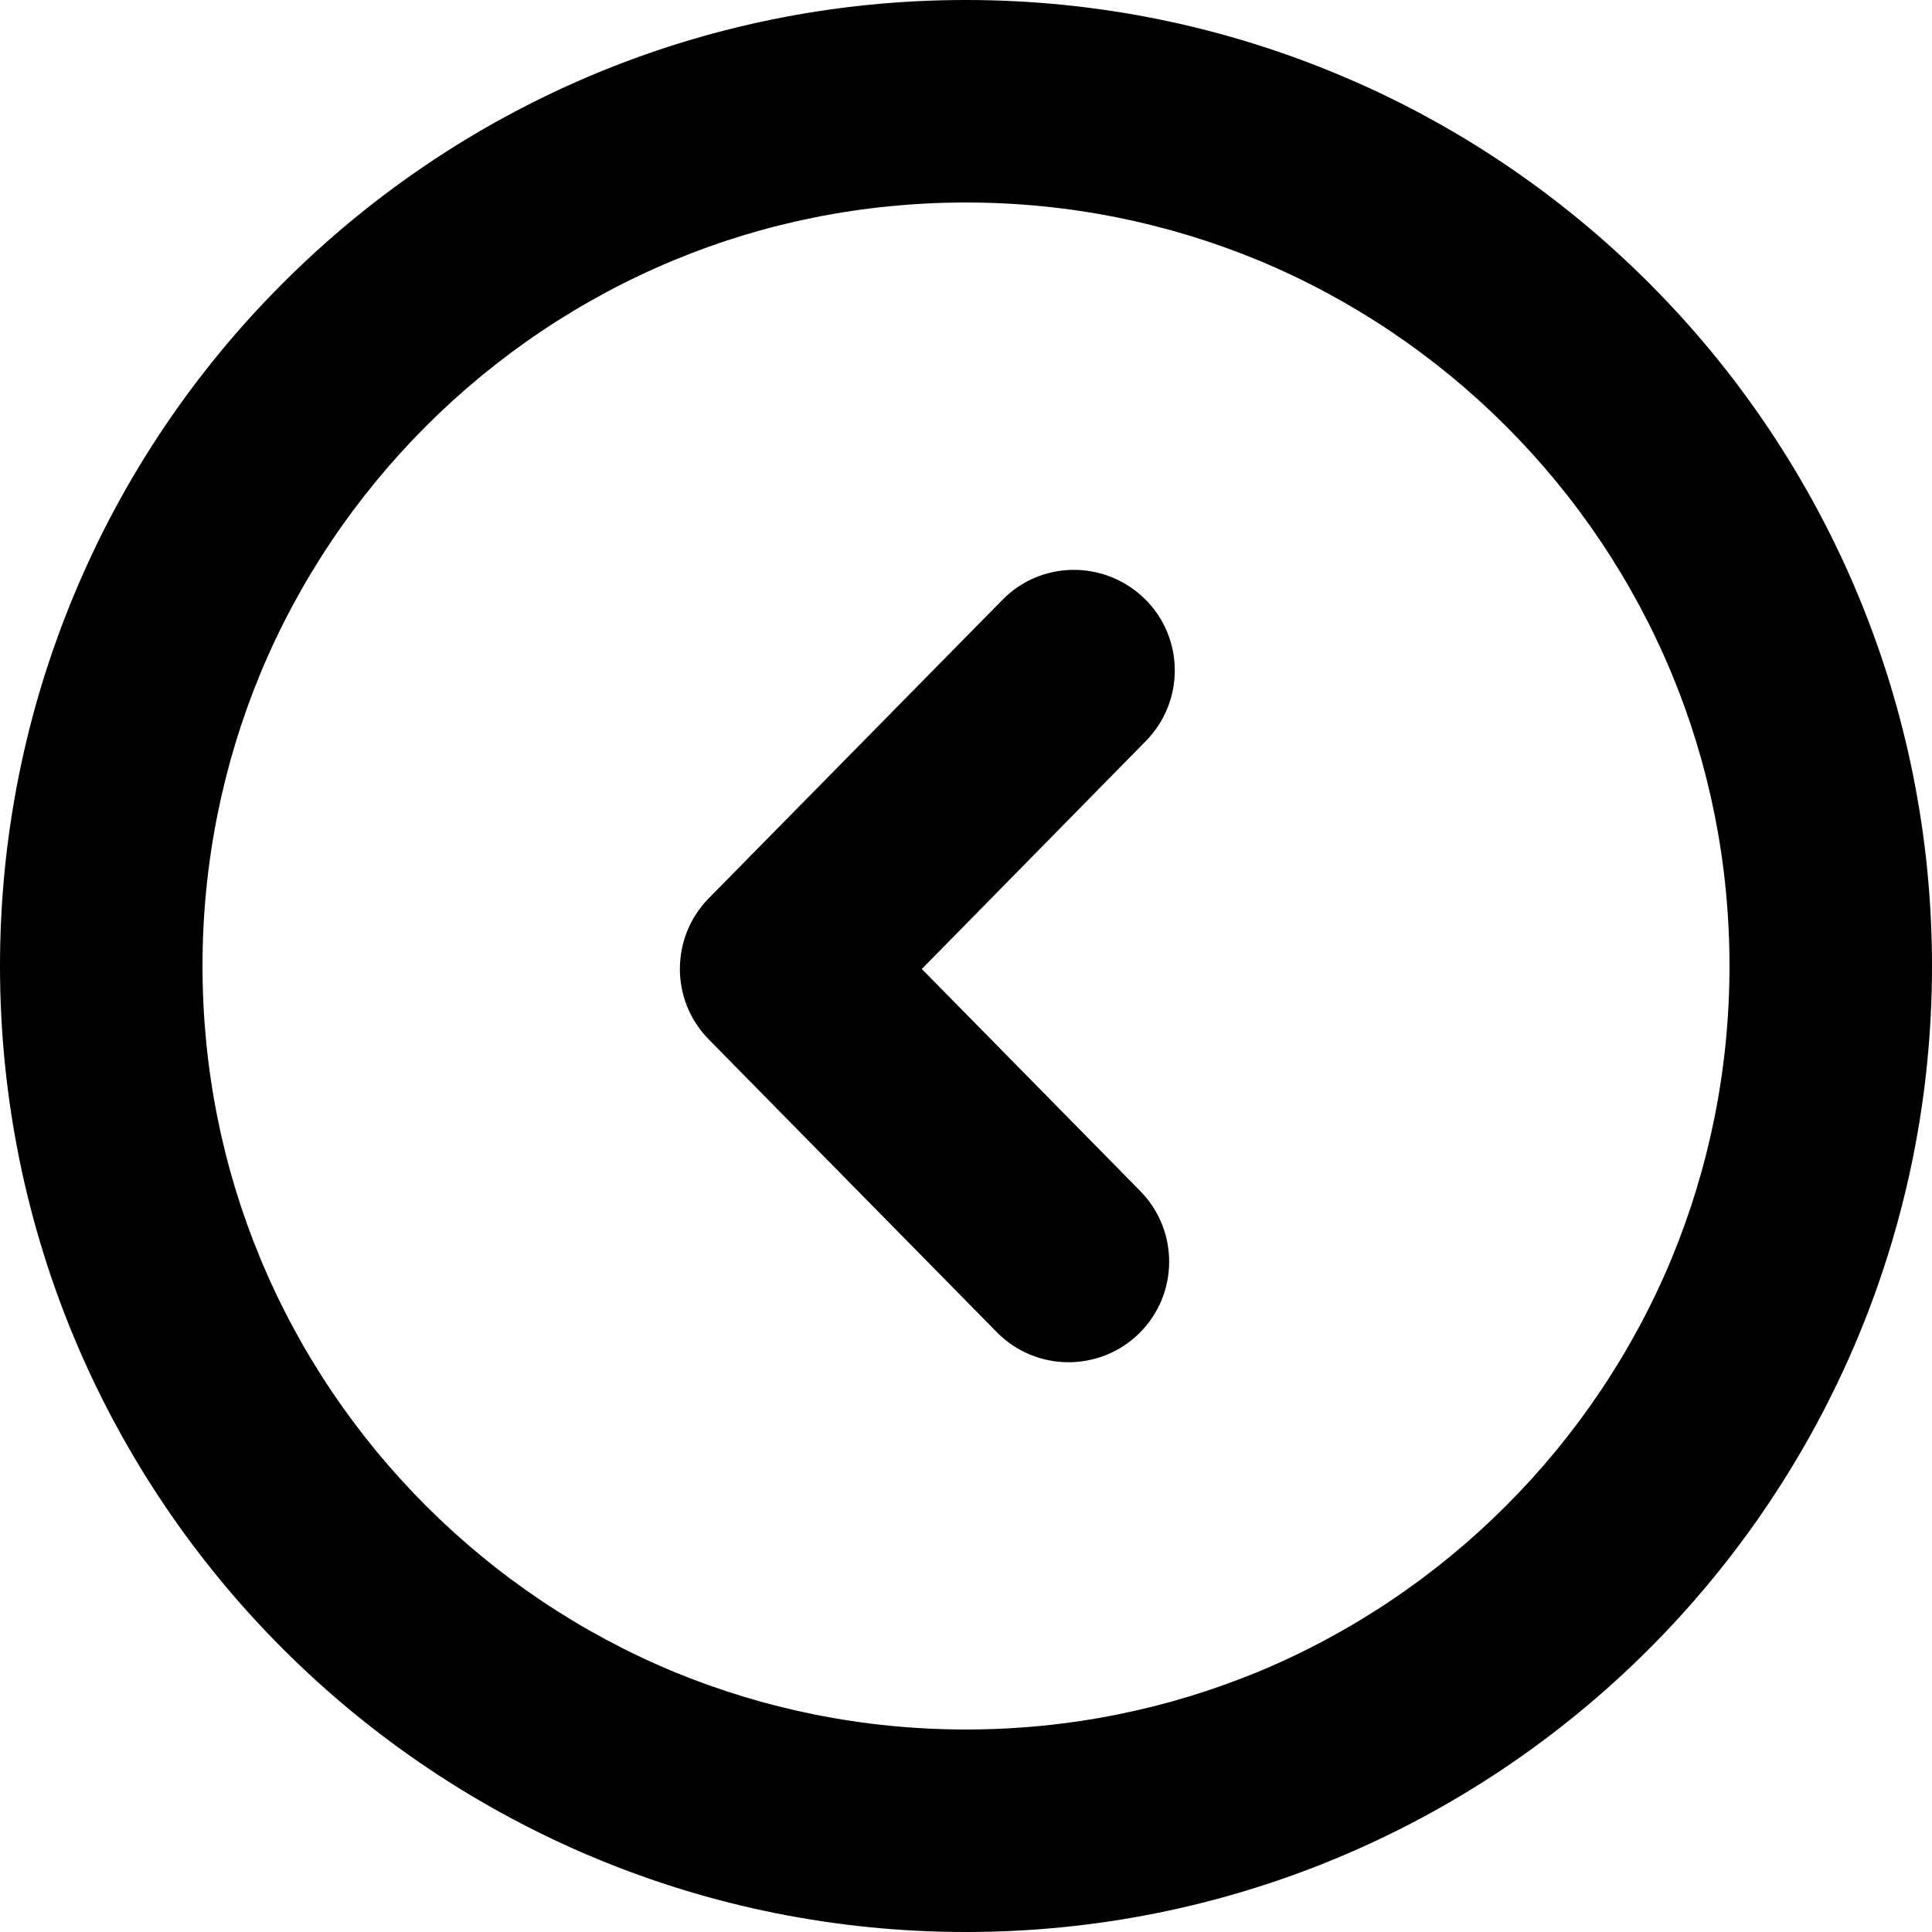
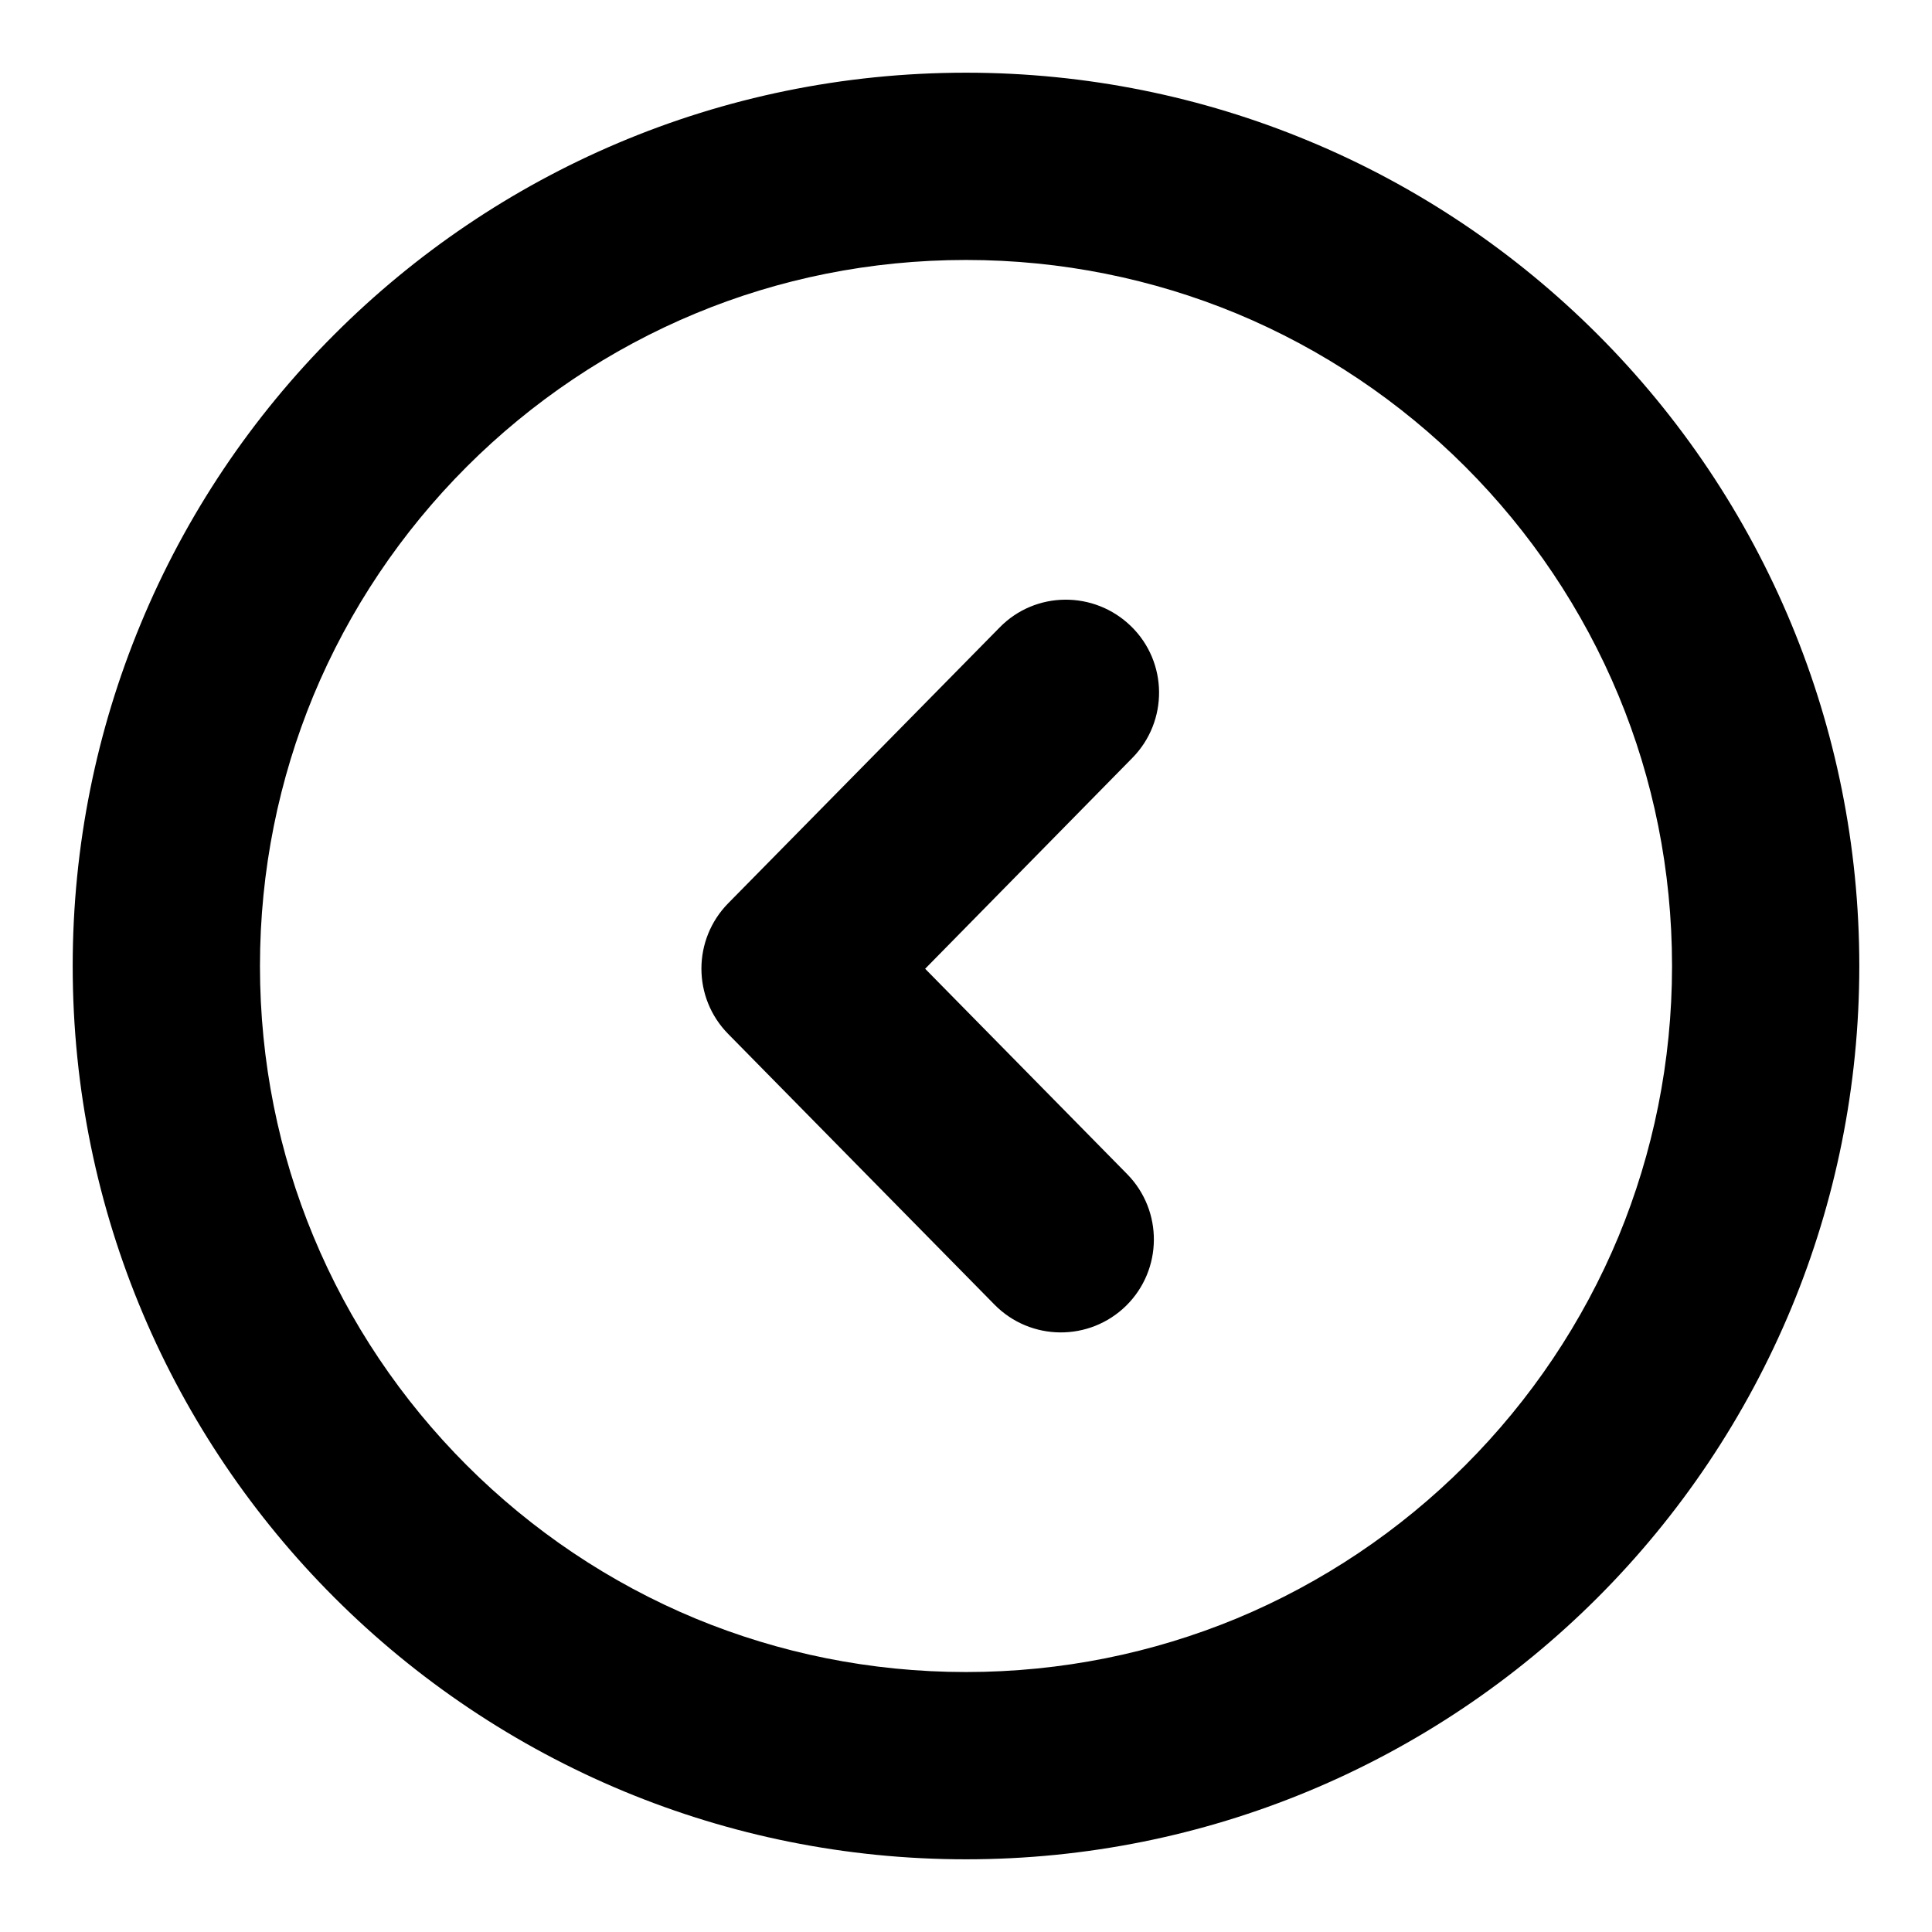
- <svg xmlns="http://www.w3.org/2000/svg" version="1.1" id="Layer_1" x="0px" y="0px" viewBox="0 0 122.88 122.88" style="enable-background:new 0 0 122.88 122.88" xml:space="preserve">
+ <svg xmlns="http://www.w3.org/2000/svg" version="1.1" id="Layer_1" x="0px" y="0px" viewBox="-5 -5 132.88 132.88" style="enable-background:new 0 0 122.88 122.88" xml:space="preserve">
  <g>
    <path d="M84.93,4.66C77.69,1.66,69.75,0,61.44,0C44.48,0,29.11,6.88,18,18C12.34,23.65,7.77,30.42,4.66,37.95 C1.66,45.19,0,53.13,0,61.44c0,16.96,6.88,32.33,18,43.44c5.66,5.66,12.43,10.22,19.95,13.34c7.24,3,15.18,4.66,23.49,4.66 c8.31,0,16.25-1.66,23.49-4.66c7.53-3.12,14.29-7.68,19.95-13.34c5.66-5.66,10.22-12.43,13.34-19.95c3-7.24,4.66-15.18,4.66-23.49 c0-8.31-1.66-16.25-4.66-23.49c-3.12-7.53-7.68-14.29-13.34-19.95C99.22,12.34,92.46,7.77,84.93,4.66L84.93,4.66z M72.88,47.13 c2.48-2.52,2.45-6.58-0.08-9.05s-6.58-2.45-9.05,0.08L45.08,57.13c-2.45,2.5-2.45,6.49,0,8.98l18.32,18.62 c2.48,2.52,6.53,2.55,9.05,0.08c2.52-2.48,2.55-6.53,0.08-9.05l-13.9-14.13L72.88,47.13L72.88,47.13z M80.02,16.55 c5.93,2.46,11.28,6.07,15.76,10.55c4.48,4.48,8.09,9.83,10.55,15.76c2.37,5.71,3.67,11.99,3.67,18.58c0,6.59-1.31,12.86-3.67,18.58 c-2.46,5.93-6.07,11.28-10.55,15.76c-4.48,4.48-9.83,8.09-15.76,10.55C74.3,108.69,68.03,110,61.44,110s-12.86-1.31-18.58-3.67 c-5.93-2.46-11.28-6.07-15.76-10.55c-4.48-4.48-8.09-9.82-10.55-15.76c-2.37-5.71-3.67-11.99-3.67-18.58 c0-6.59,1.31-12.86,3.67-18.58c2.46-5.93,6.07-11.28,10.55-15.76c4.48-4.48,9.83-8.09,15.76-10.55c5.71-2.37,11.99-3.67,18.58-3.67 C68.03,12.88,74.3,14.19,80.02,16.55L80.02,16.55z" />
  </g>
</svg>
